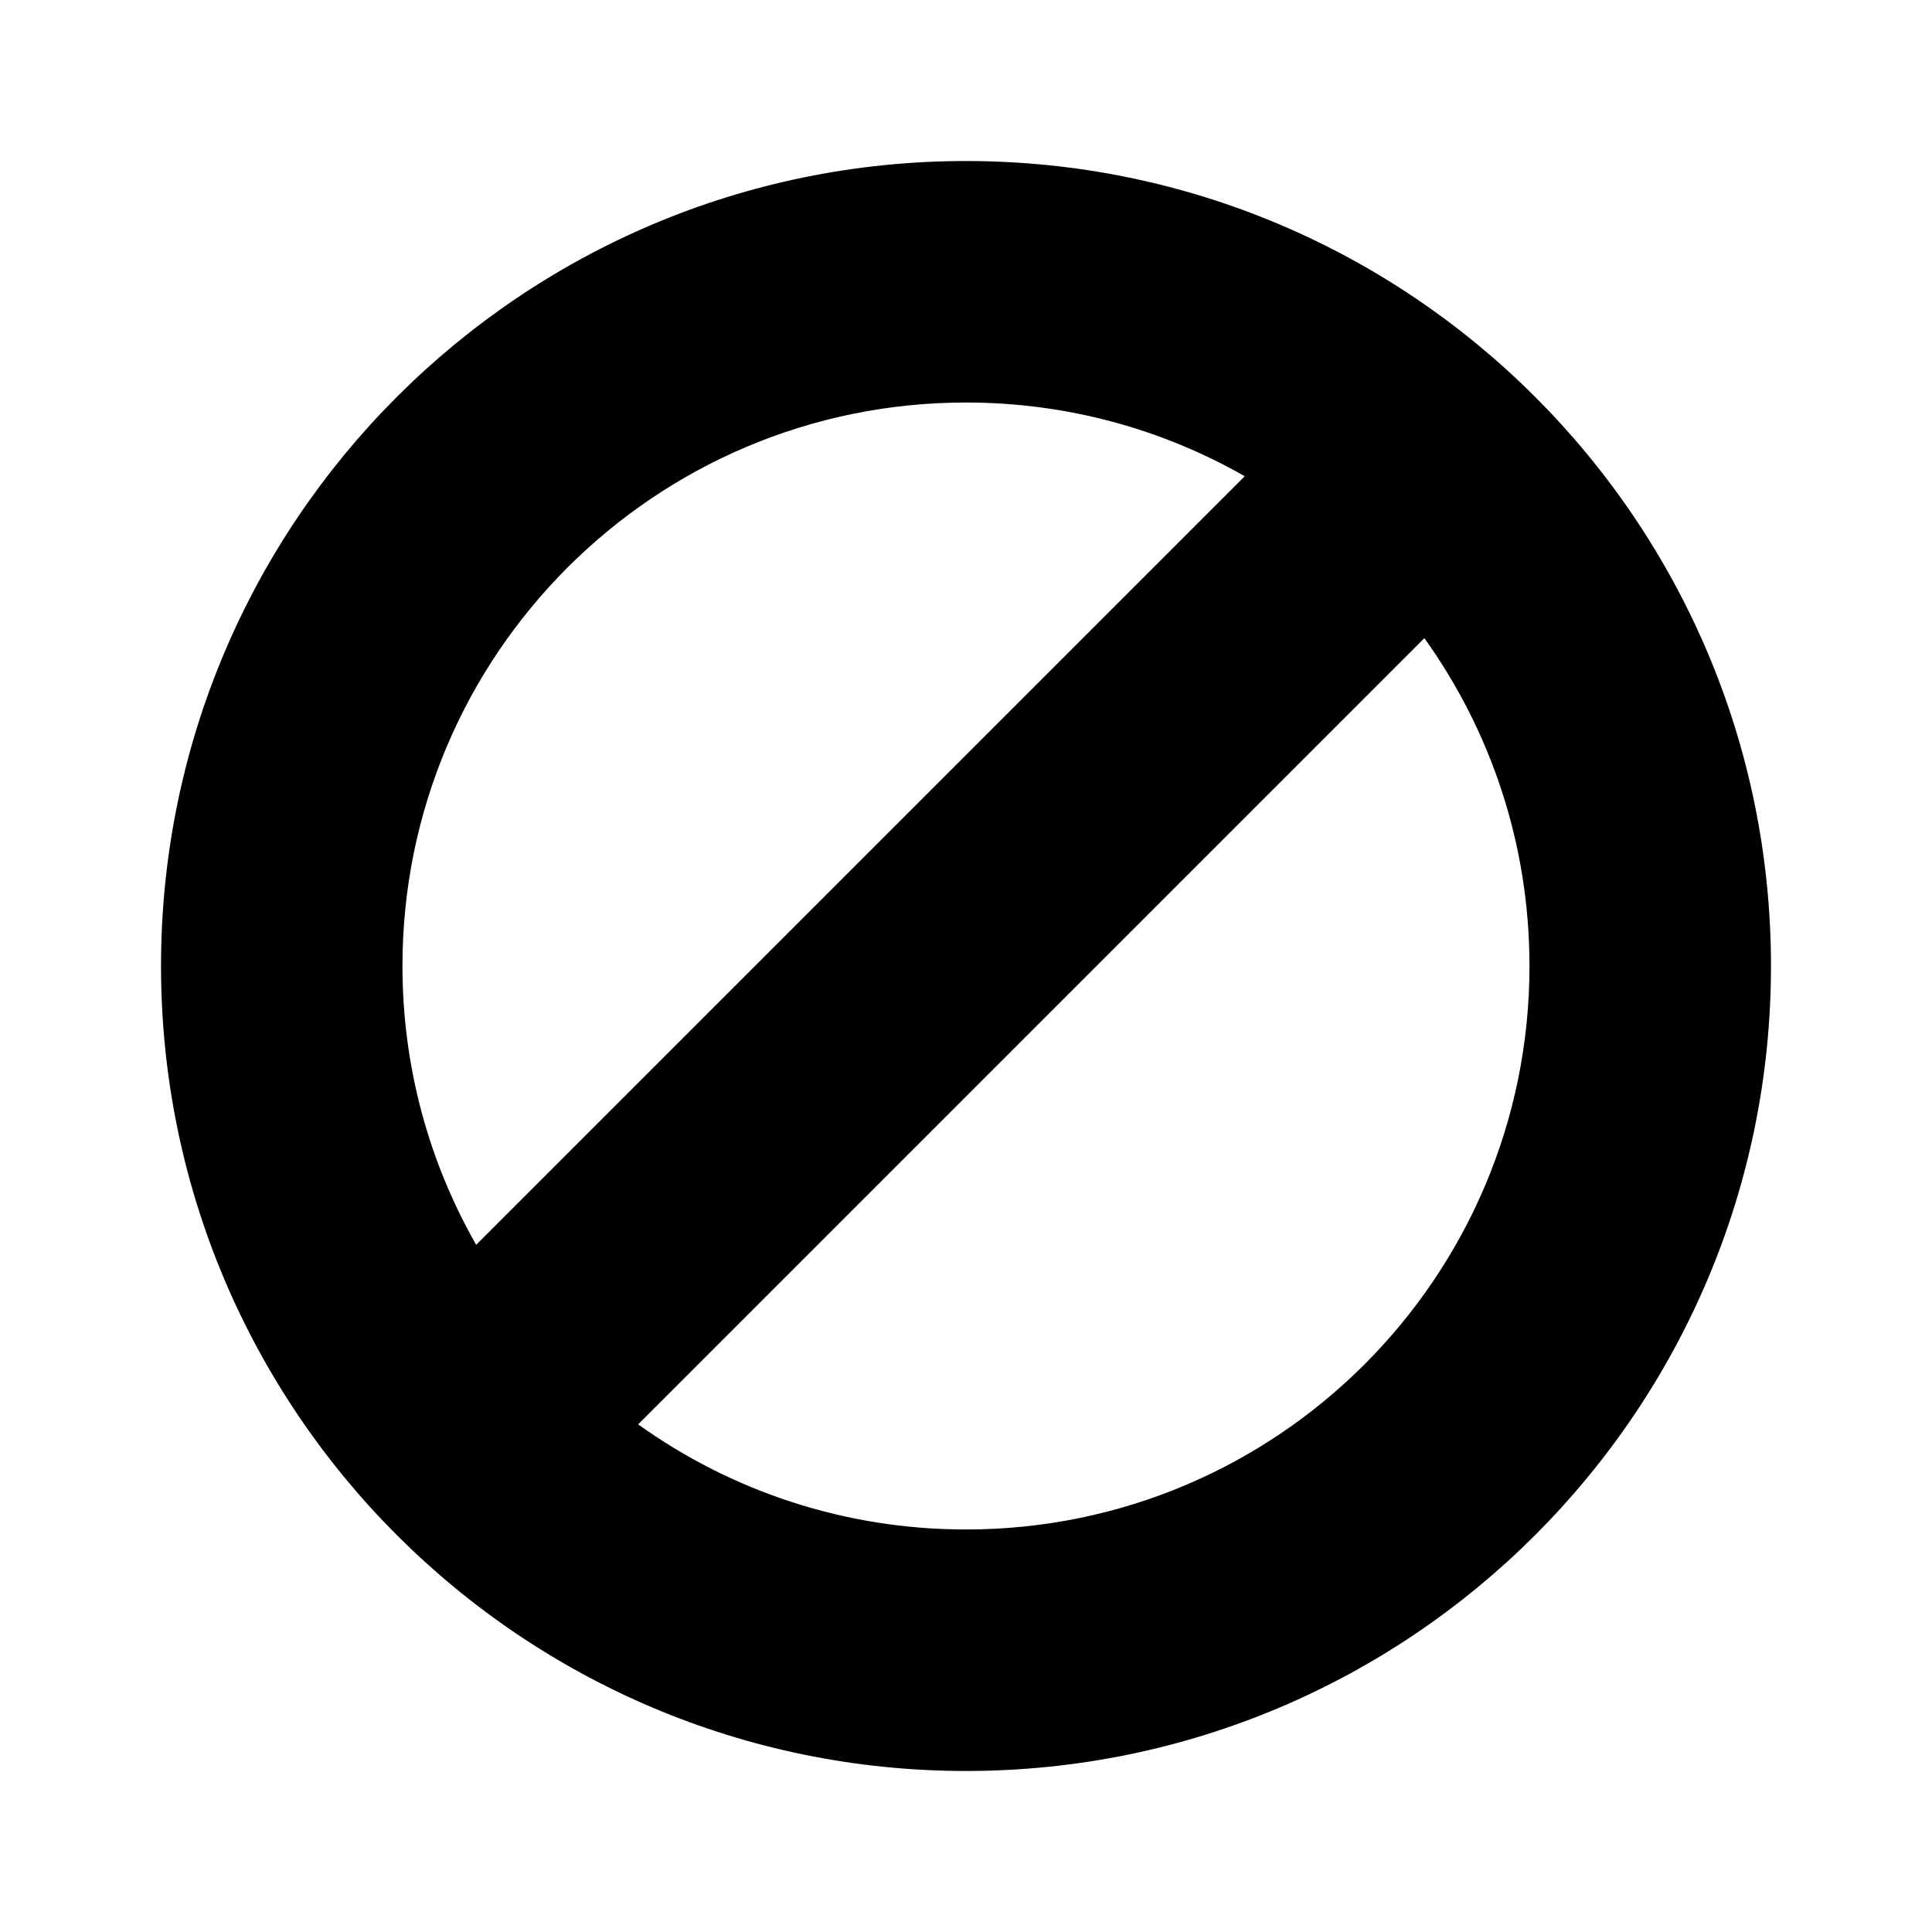
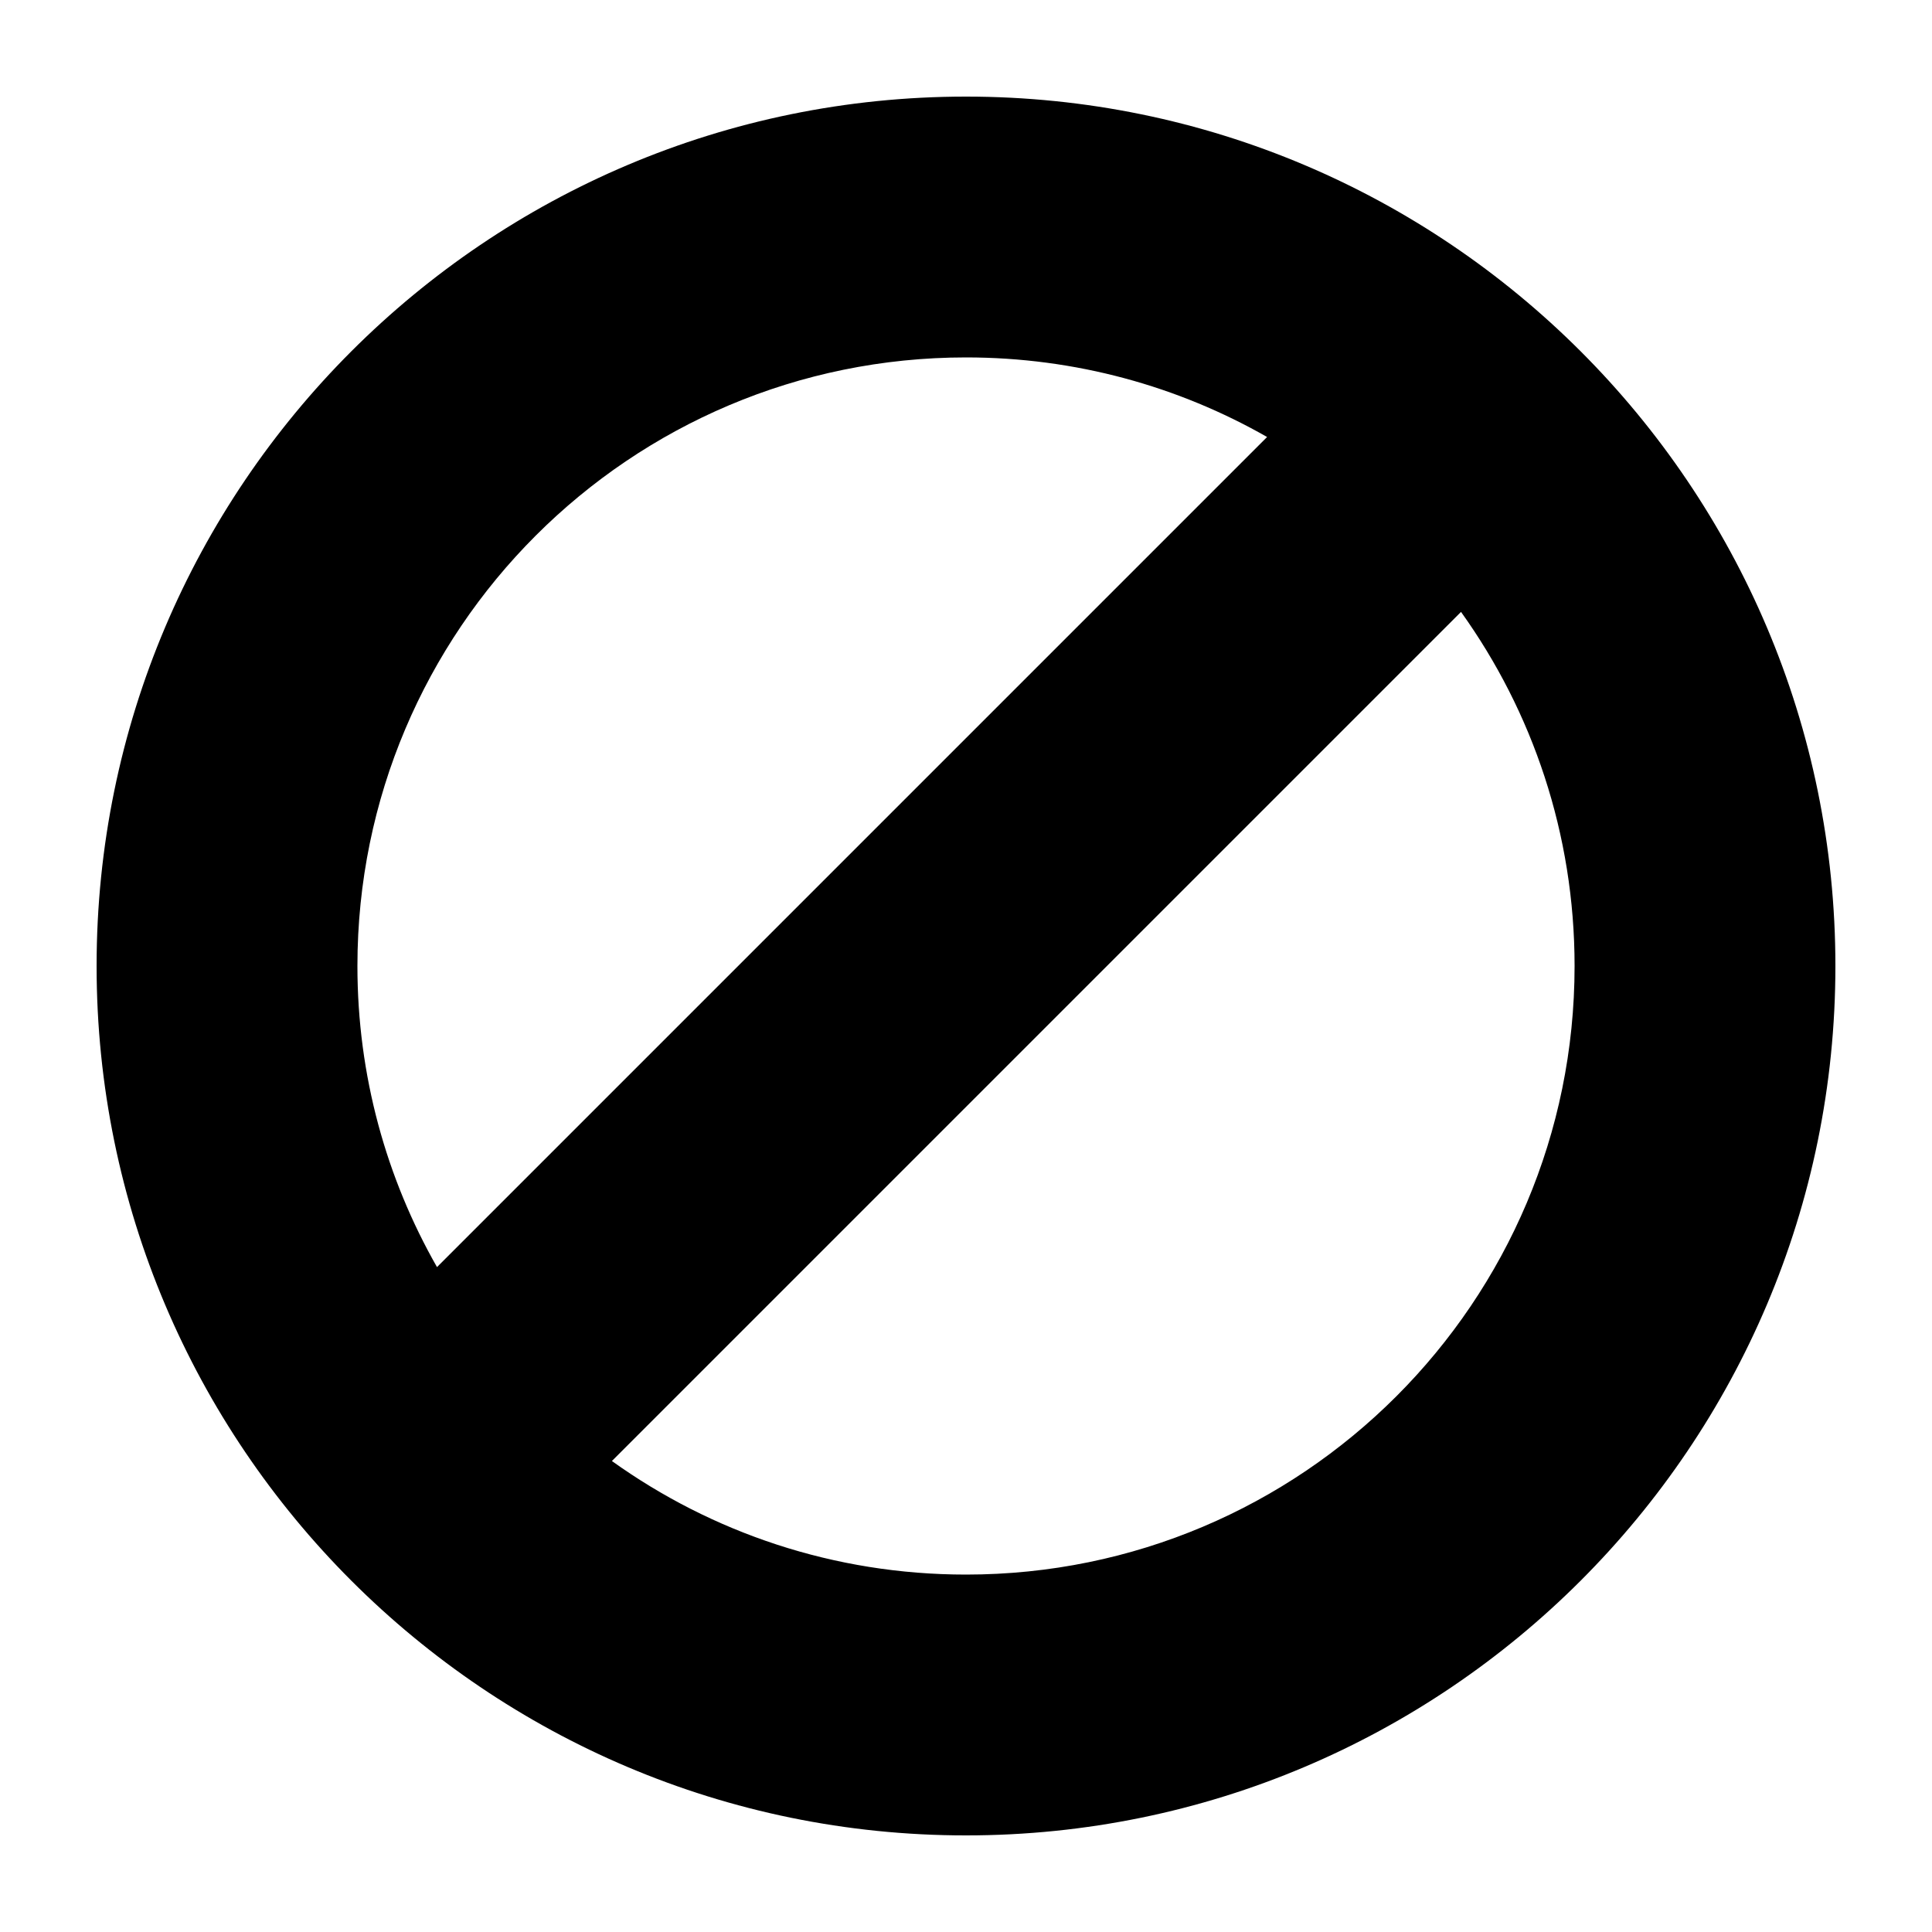
<svg xmlns="http://www.w3.org/2000/svg" viewBox="0 0 32 32" version="1.1">
-   <path d="M23.592 10.57c1.096 1.53 1.741 3.405 1.741 5.43 0 5.155-4.179 9.333-9.333 9.333-2.026 0-3.9-0.645-5.43-1.741l13.022-13.022zM20.618 7.887l-12.731 12.731c-0.777-1.362-1.221-2.938-1.221-4.618 0-5.155 4.179-9.333 9.333-9.333 1.68 0 3.256 0.444 4.618 1.221zM16 2.667c-7.36 0-13.333 5.973-13.333 13.333s5.973 13.333 13.333 13.333c7.36 0 13.333-5.973 13.333-13.333s-5.973-13.333-13.333-13.333z" />
+   <path d="M24.199 10.135c1.184 1.652 1.881 3.677 1.881 5.865 0 5.567-4.513 10.080-10.080 10.080-2.188 0-4.212-0.697-5.865-1.881l14.064-14.064zM20.987 7.238l-13.749 13.749c-0.839-1.471-1.318-3.173-1.318-4.987 0-5.567 4.513-10.080 10.080-10.080 1.814 0 3.517 0.479 4.987 1.318zM16 1.6c-7.949 0-14.4 6.451-14.4 14.4s6.451 14.4 14.4 14.4c7.949 0 14.4-6.451 14.4-14.4s-6.451-14.4-14.4-14.4z" />
</svg>
